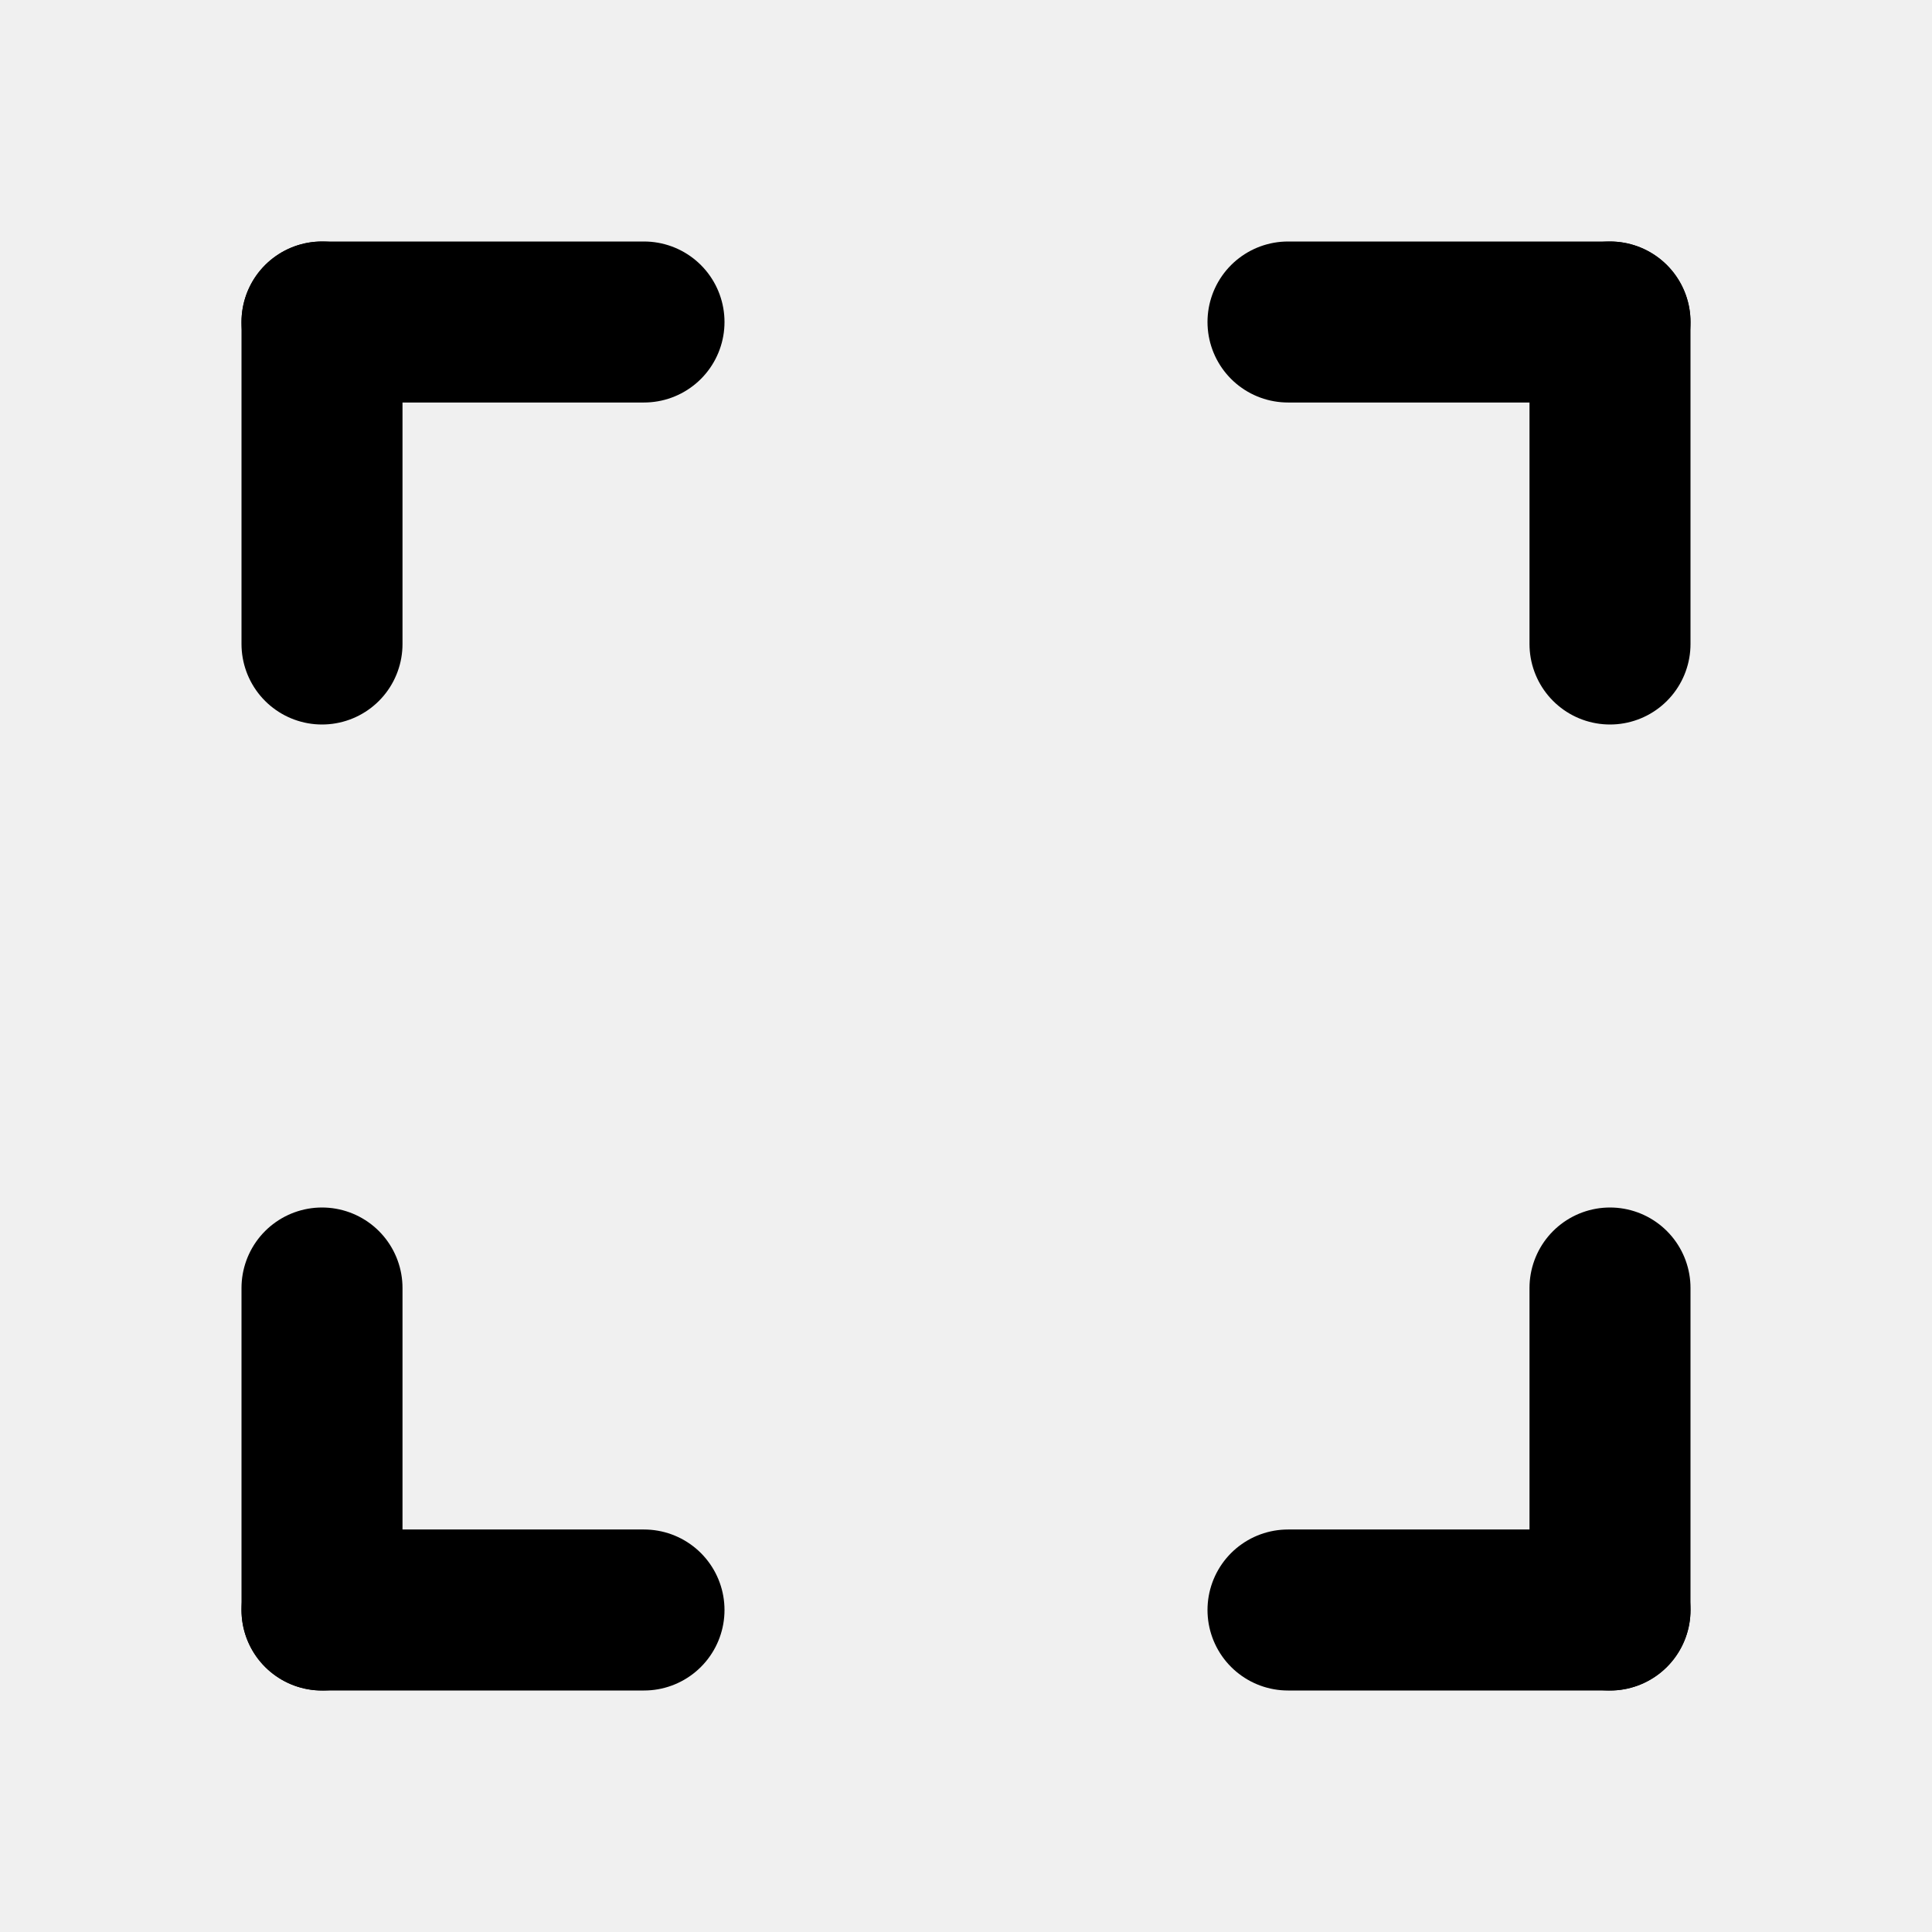
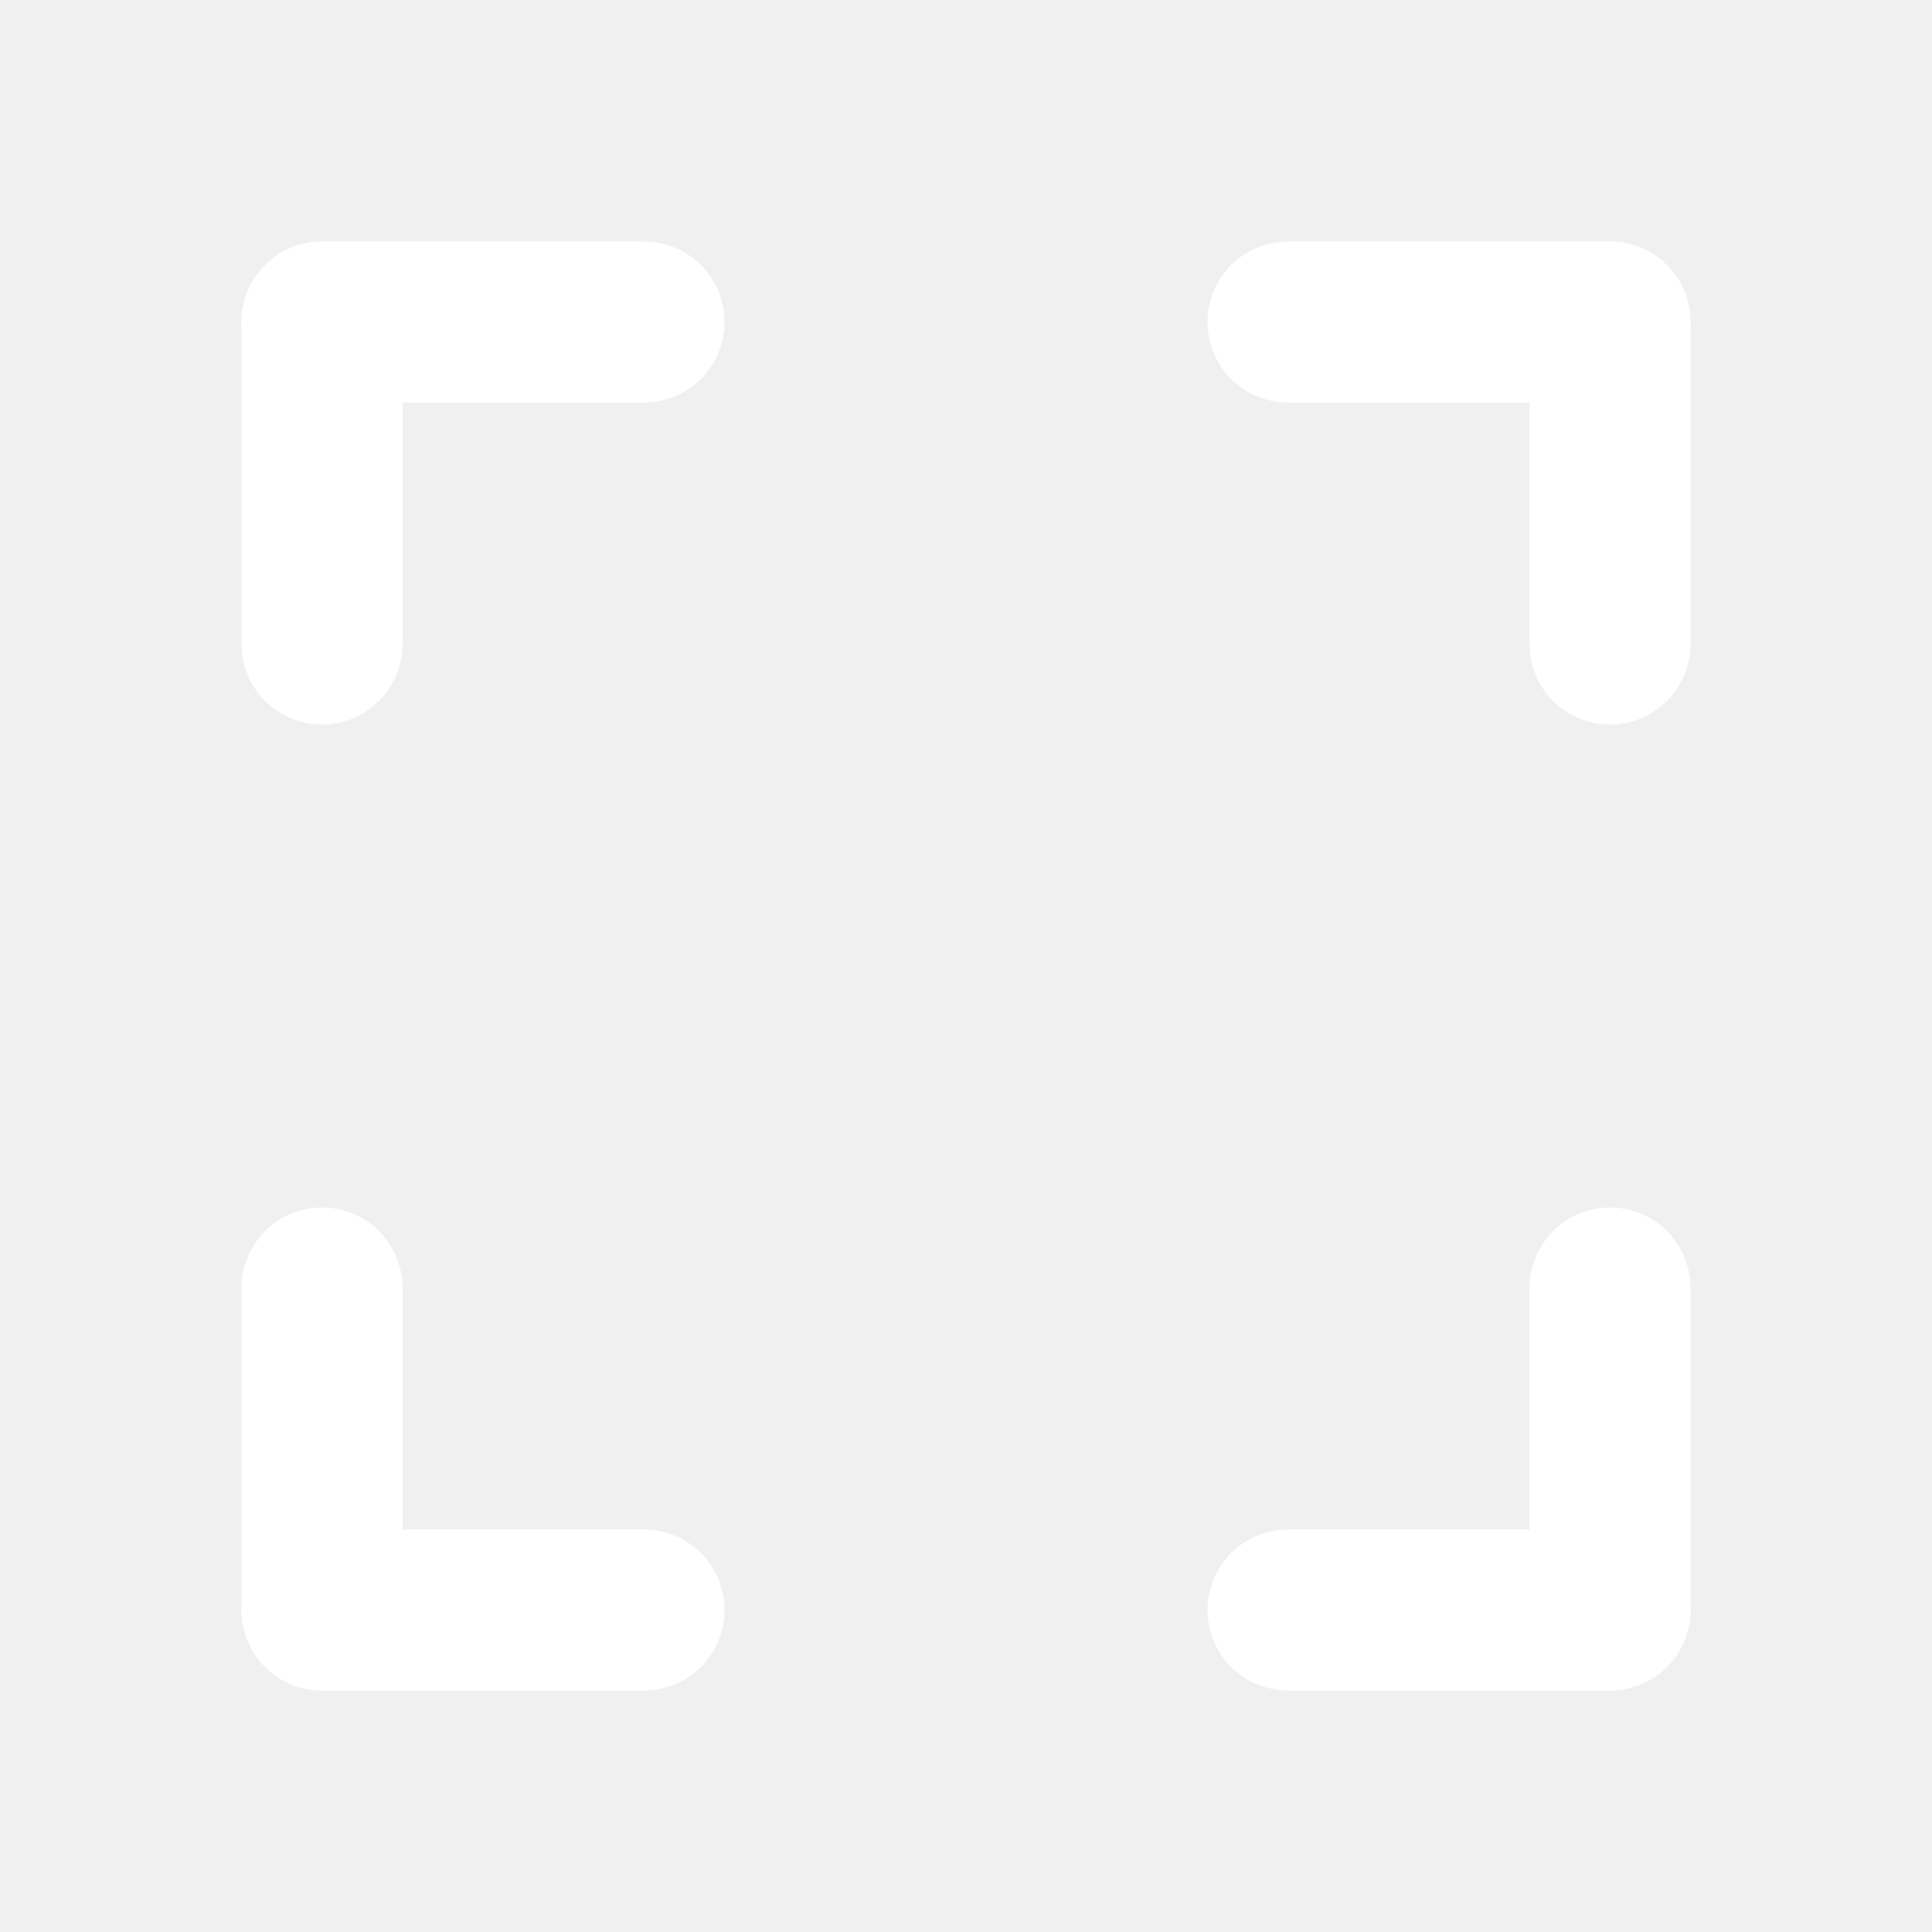
- <svg xmlns="http://www.w3.org/2000/svg" viewBox="0 0 24 24" preserveAspectRatio="xMidYMid meet" width="100%" height="100%" fill="none" stroke="#000000" stroke-width="2" stroke-linecap="round" stroke-linejoin="round">
+ <svg xmlns="http://www.w3.org/2000/svg" viewBox="0 0 24 24" preserveAspectRatio="xMidYMid meet" width="100%" height="100%" fill="none" stroke="#ffffff" stroke-width="2" stroke-linecap="round" stroke-linejoin="round">
  <line x1="4" y1="4" x2="8" y2="4" />
  <line x1="4" y1="4" x2="4" y2="8" />
  <line x1="20" y1="4" x2="16" y2="4" />
  <line x1="20" y1="4" x2="20" y2="8" />
  <line x1="4" y1="20" x2="8" y2="20" />
  <line x1="4" y1="20" x2="4" y2="16" />
  <line x1="20" y1="20" x2="16" y2="20" />
  <line x1="20" y1="20" x2="20" y2="16" />
</svg>
